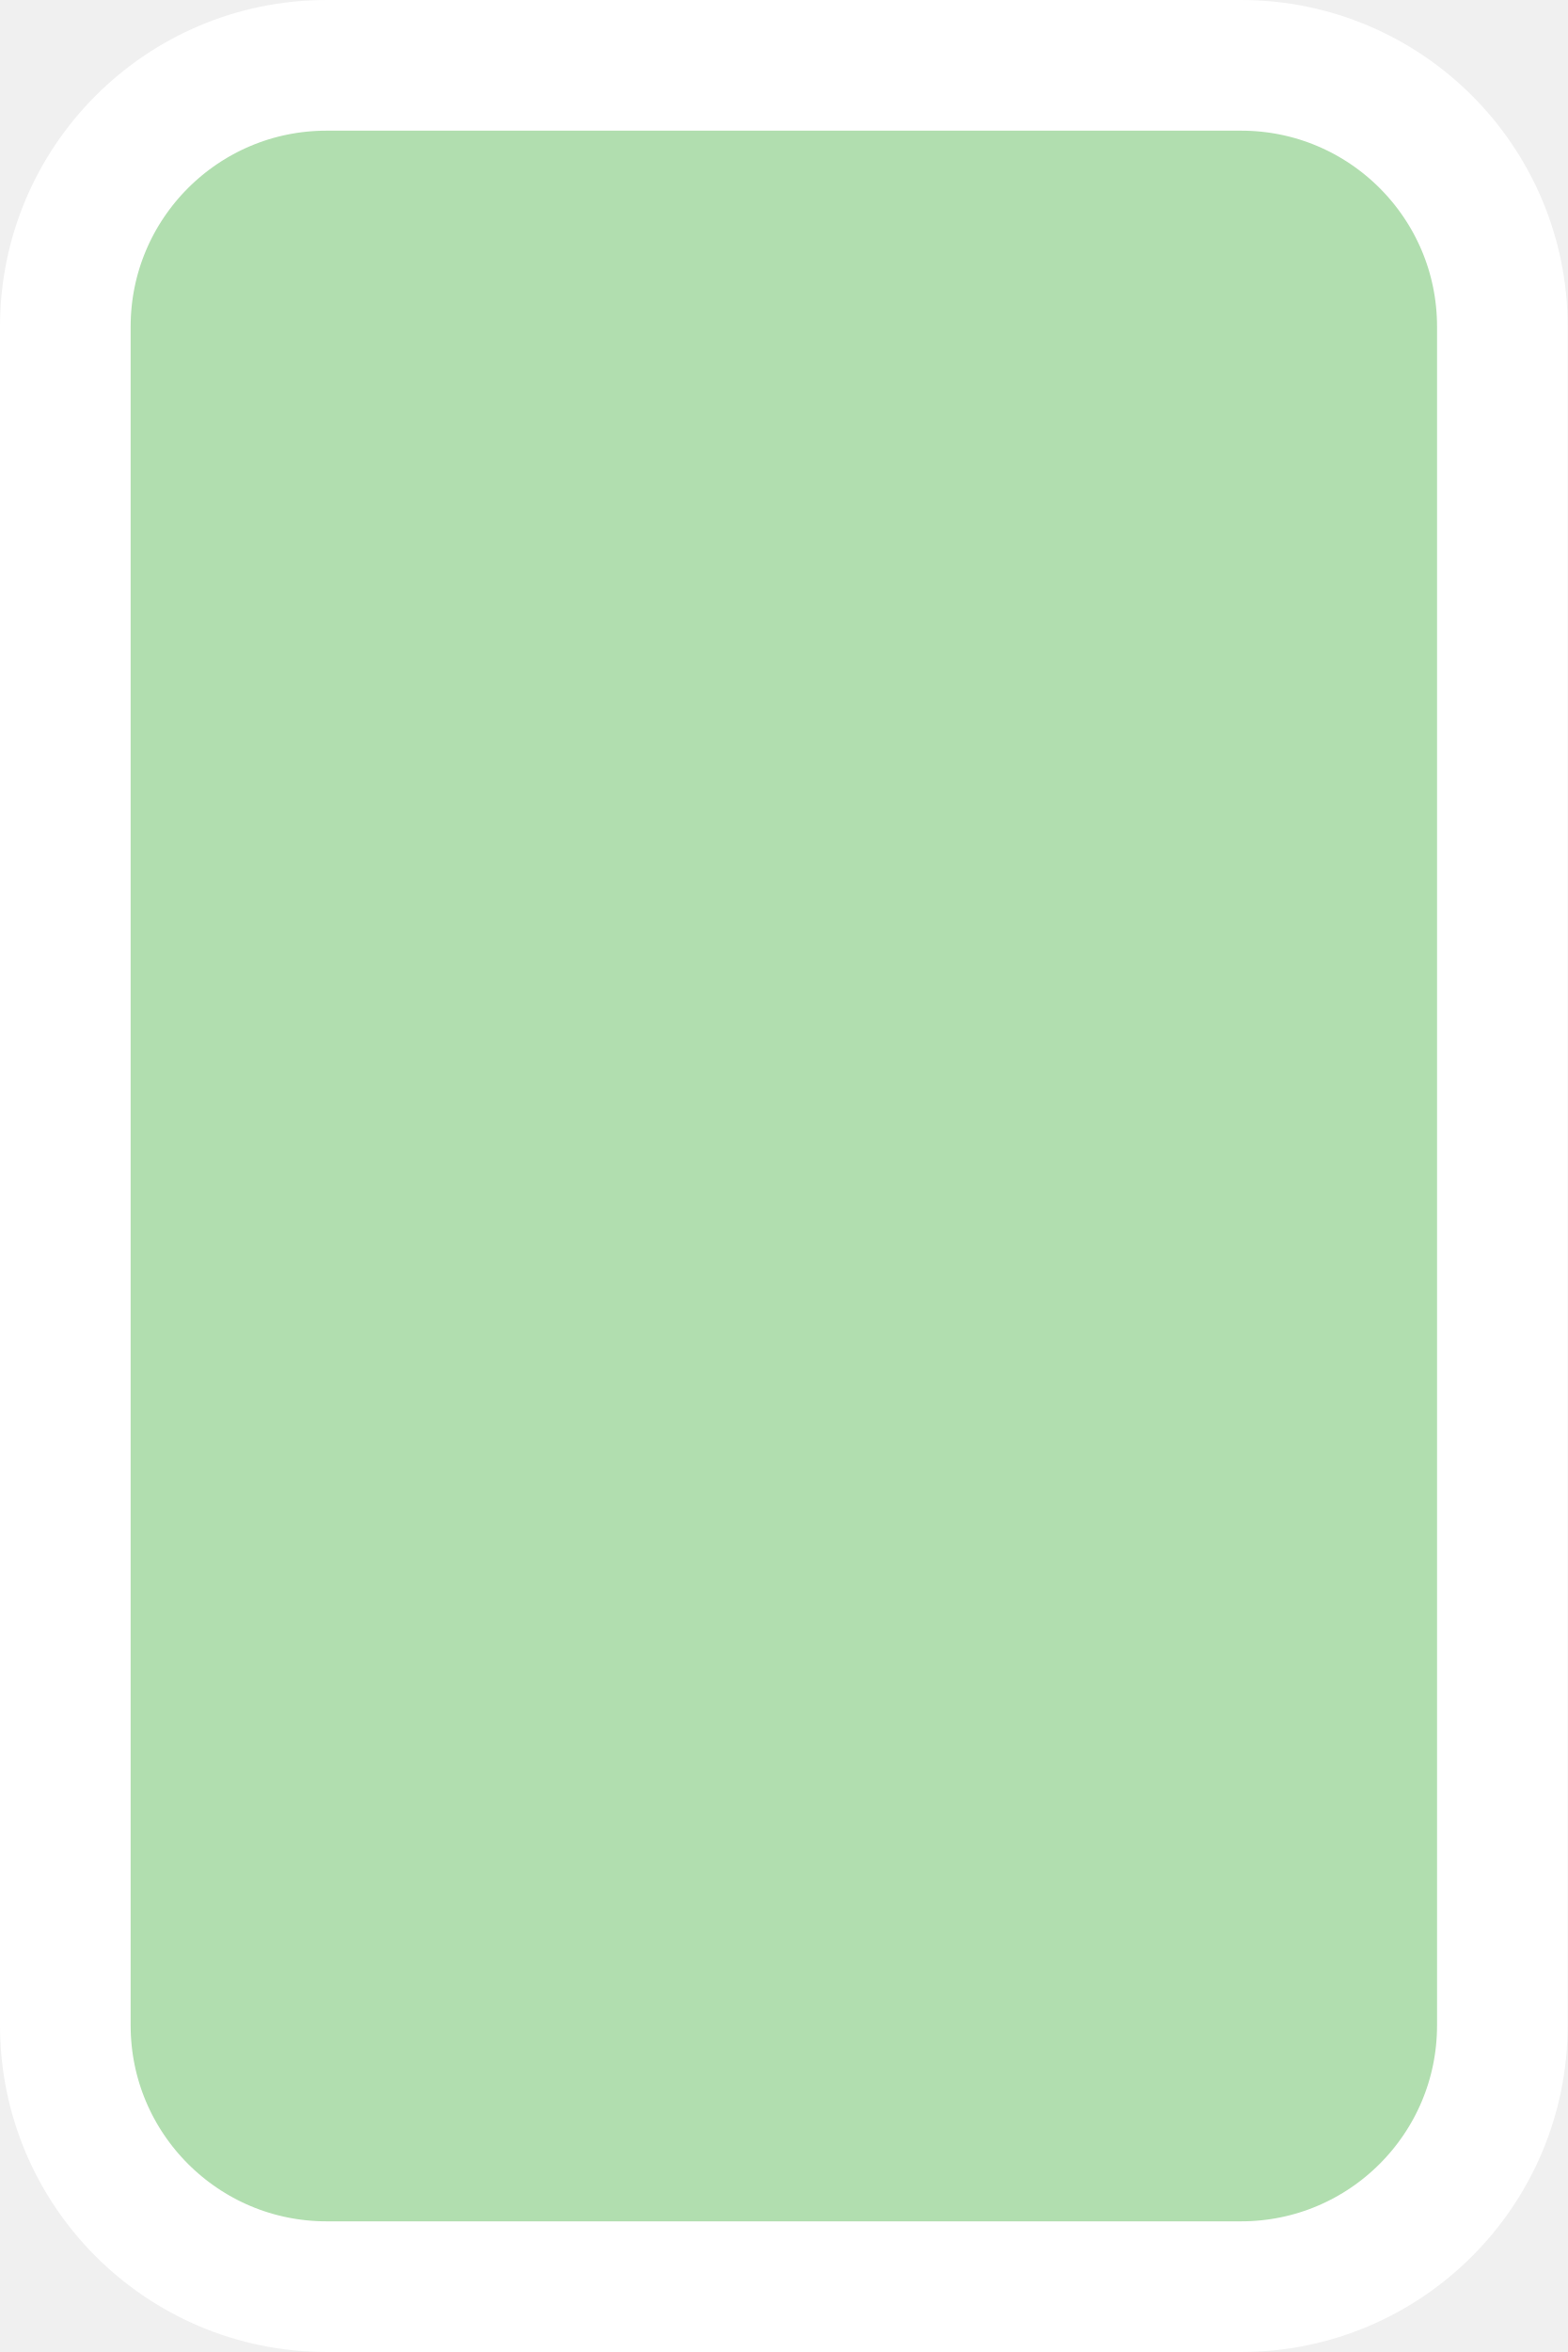
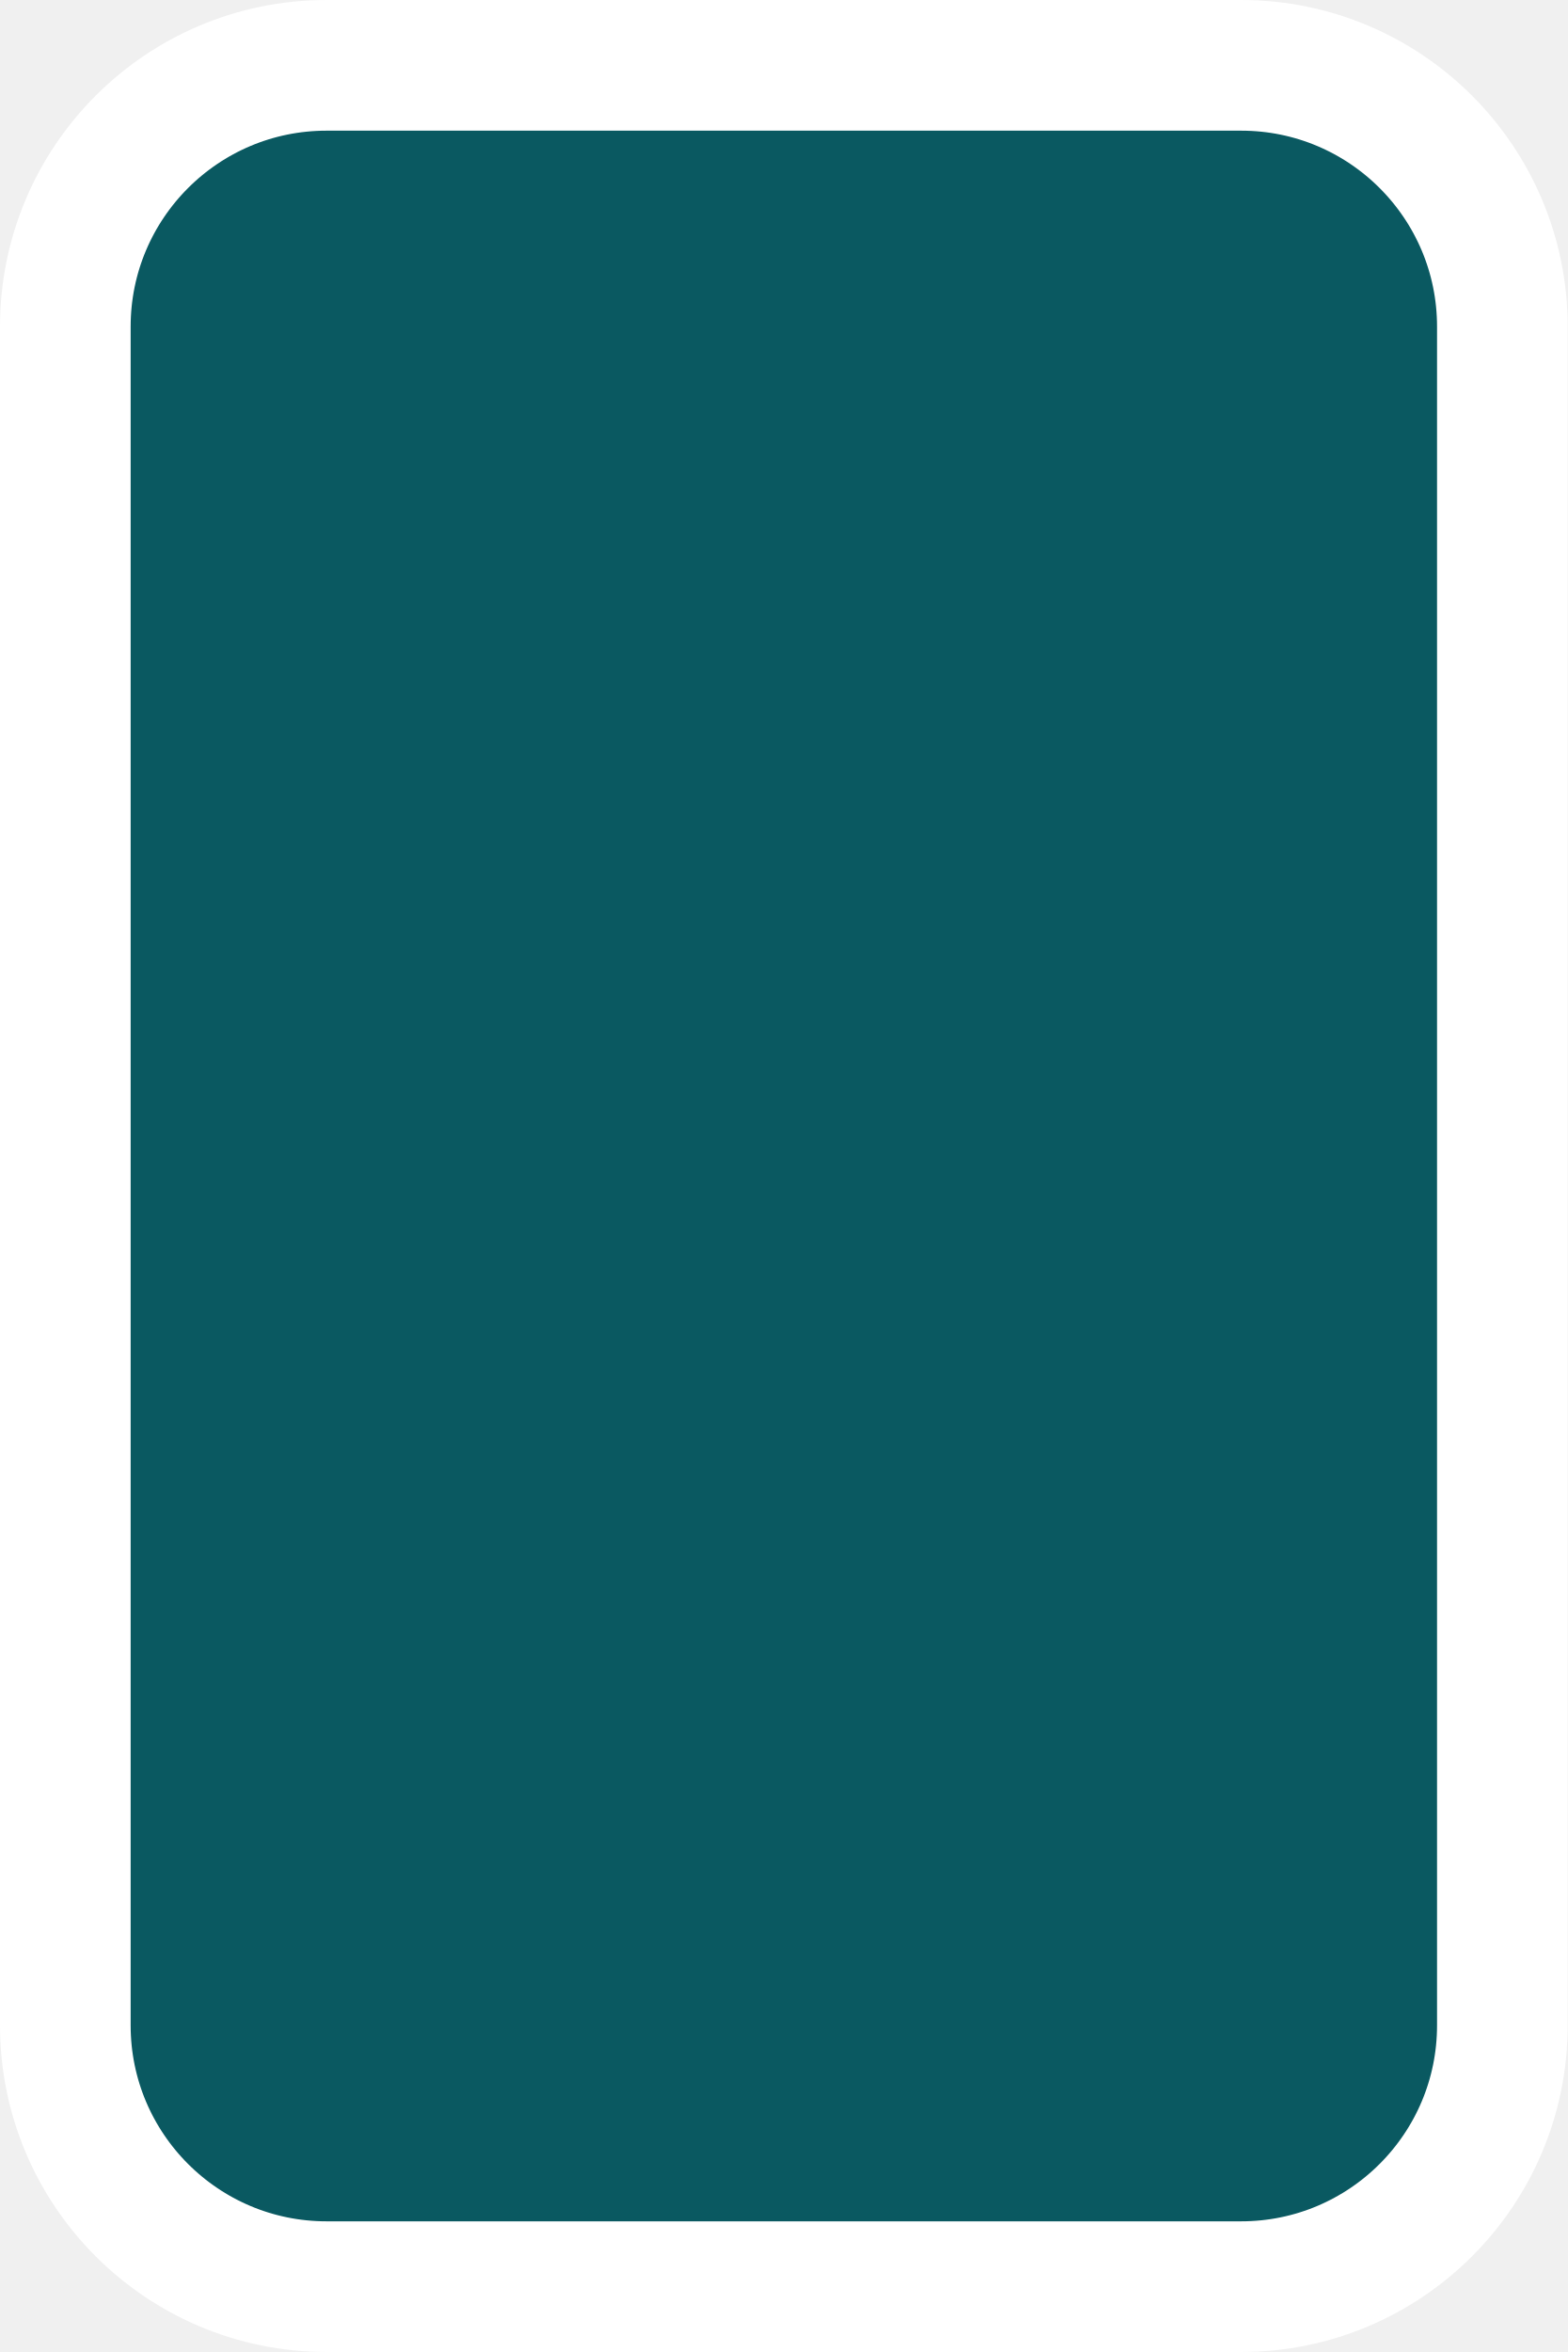
<svg xmlns="http://www.w3.org/2000/svg" width="12" height="18" viewBox="0 0 12 18">
-   <rect x="0.5" y="0.5" width="11" height="17" rx="2" ry="2" fill="#B1DEAF" stroke="#FFFFFF" stroke-width="1" />
+   <rect x="0.5" y="0.5" width="11" height="17" rx="2" ry="2" fill="#0A5961" stroke="#FFFFFF" stroke-width="1" />
</svg>
